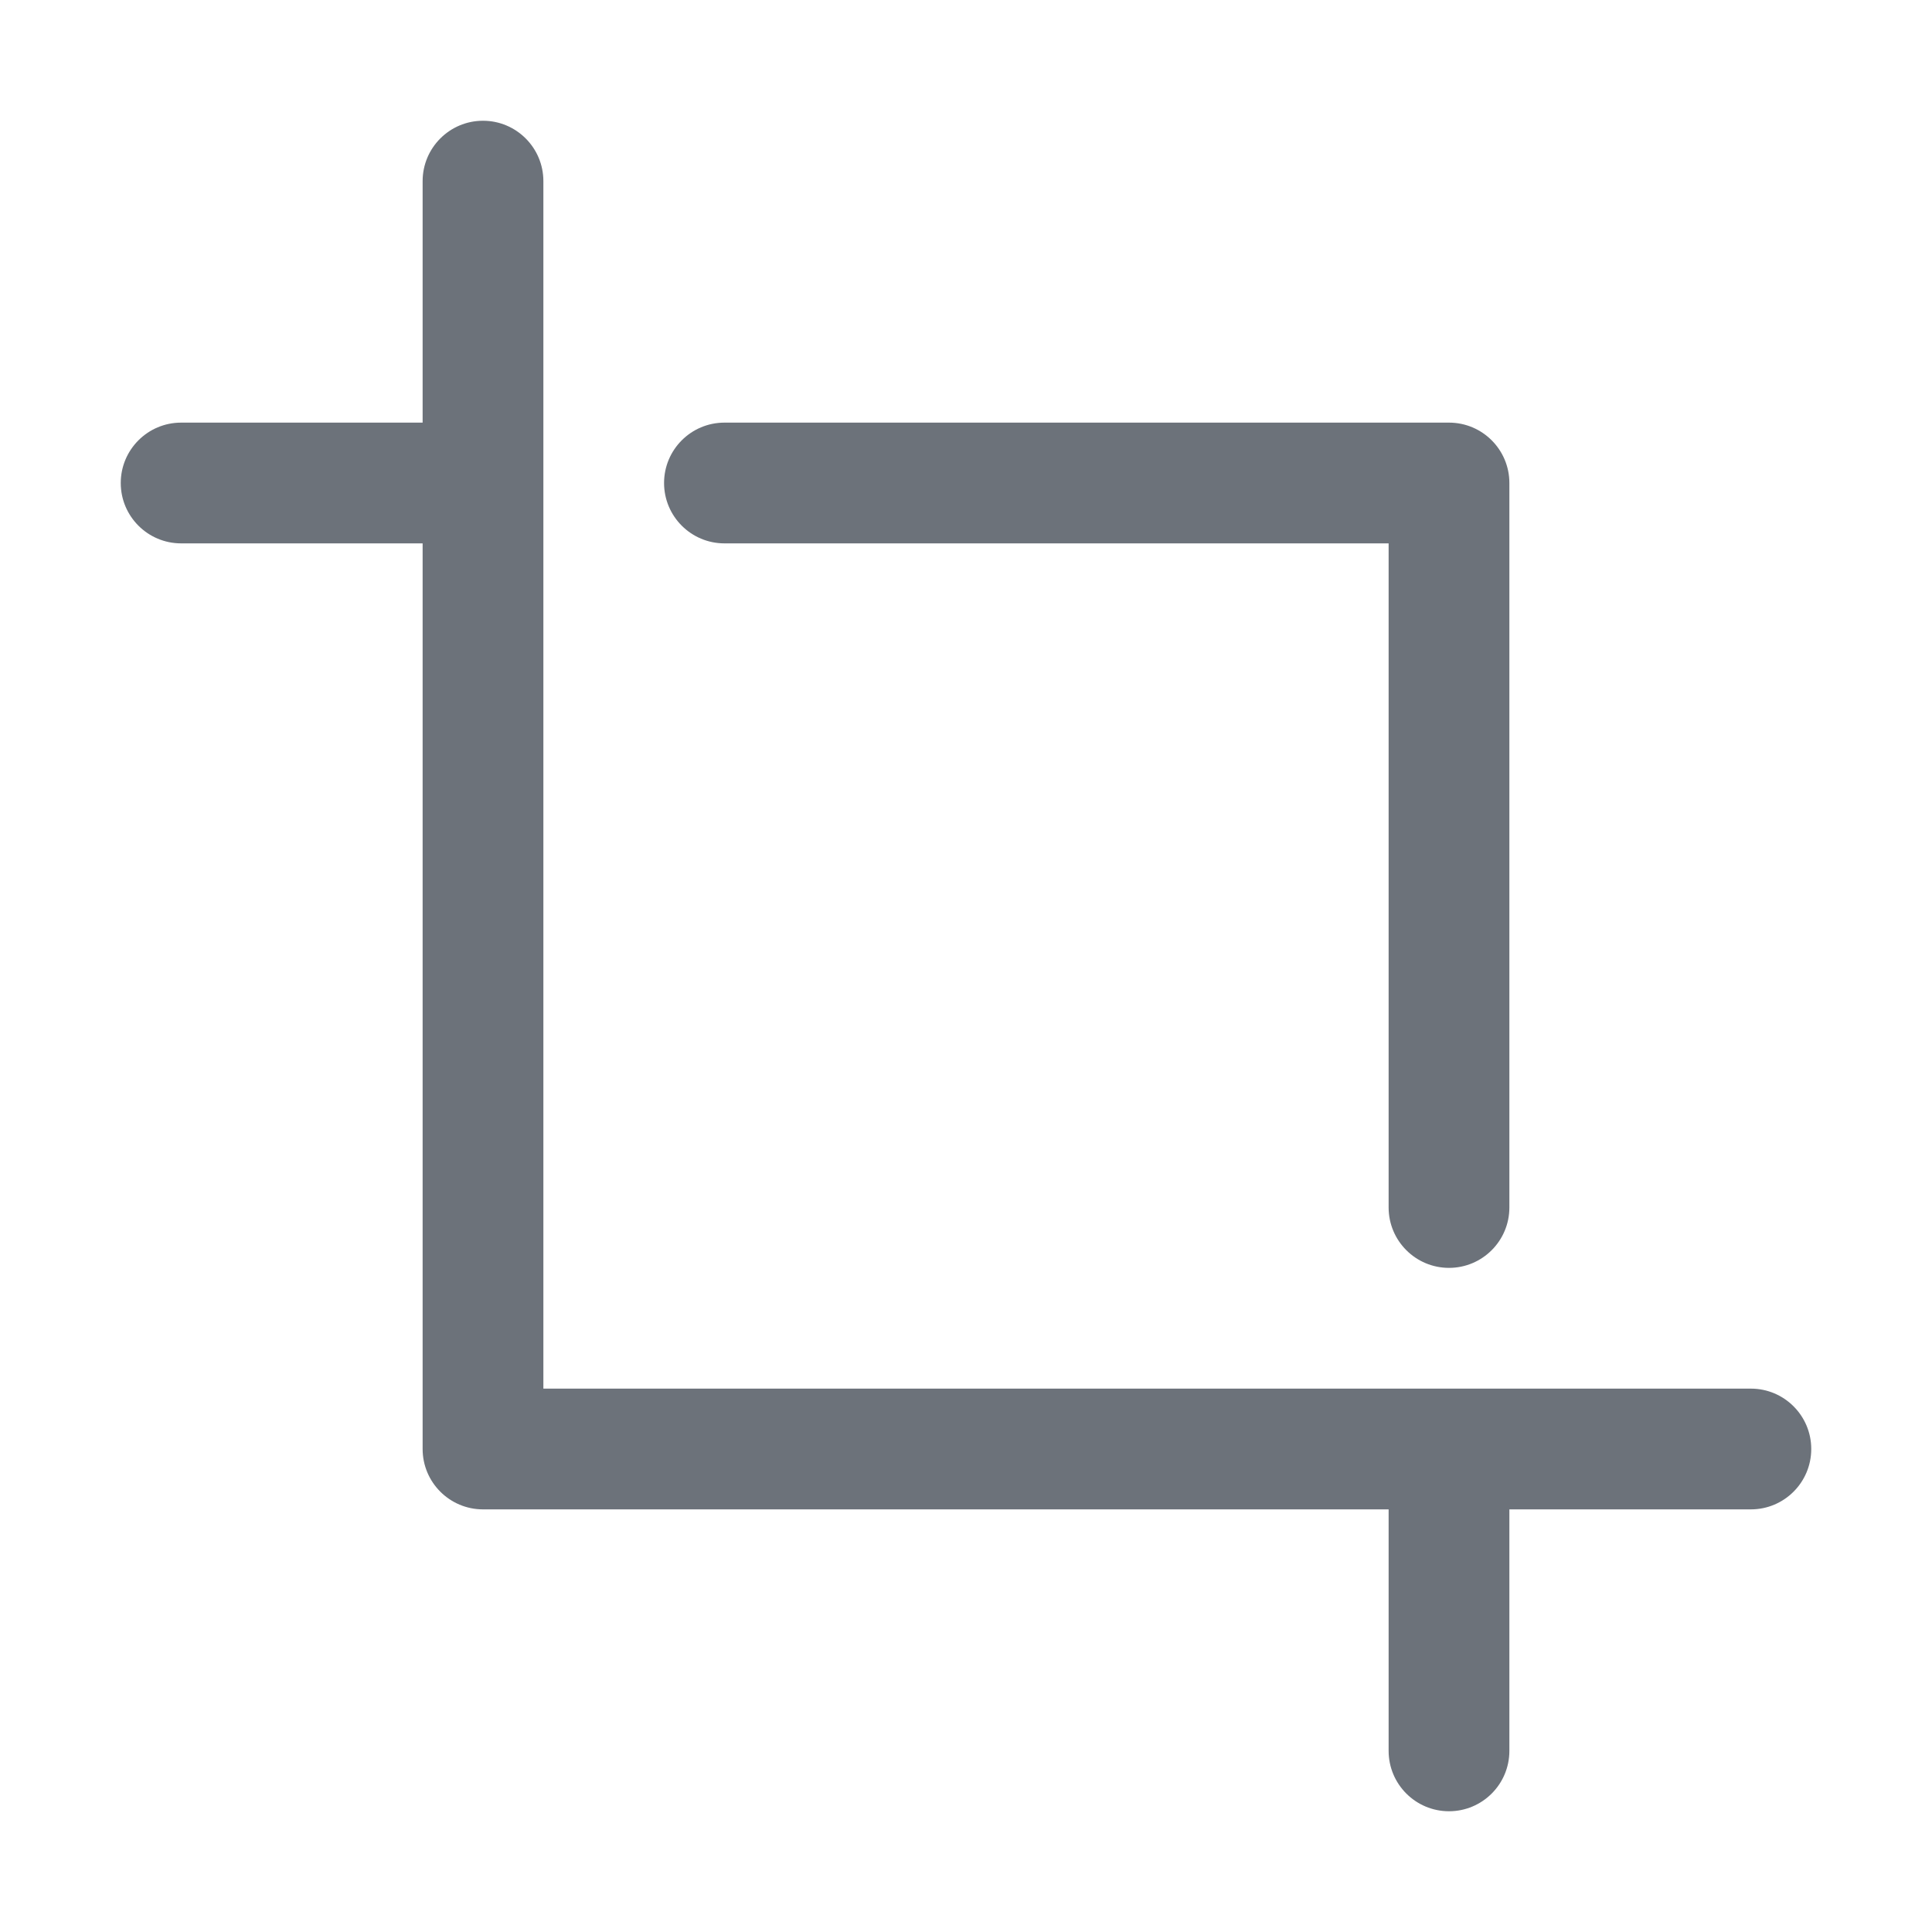
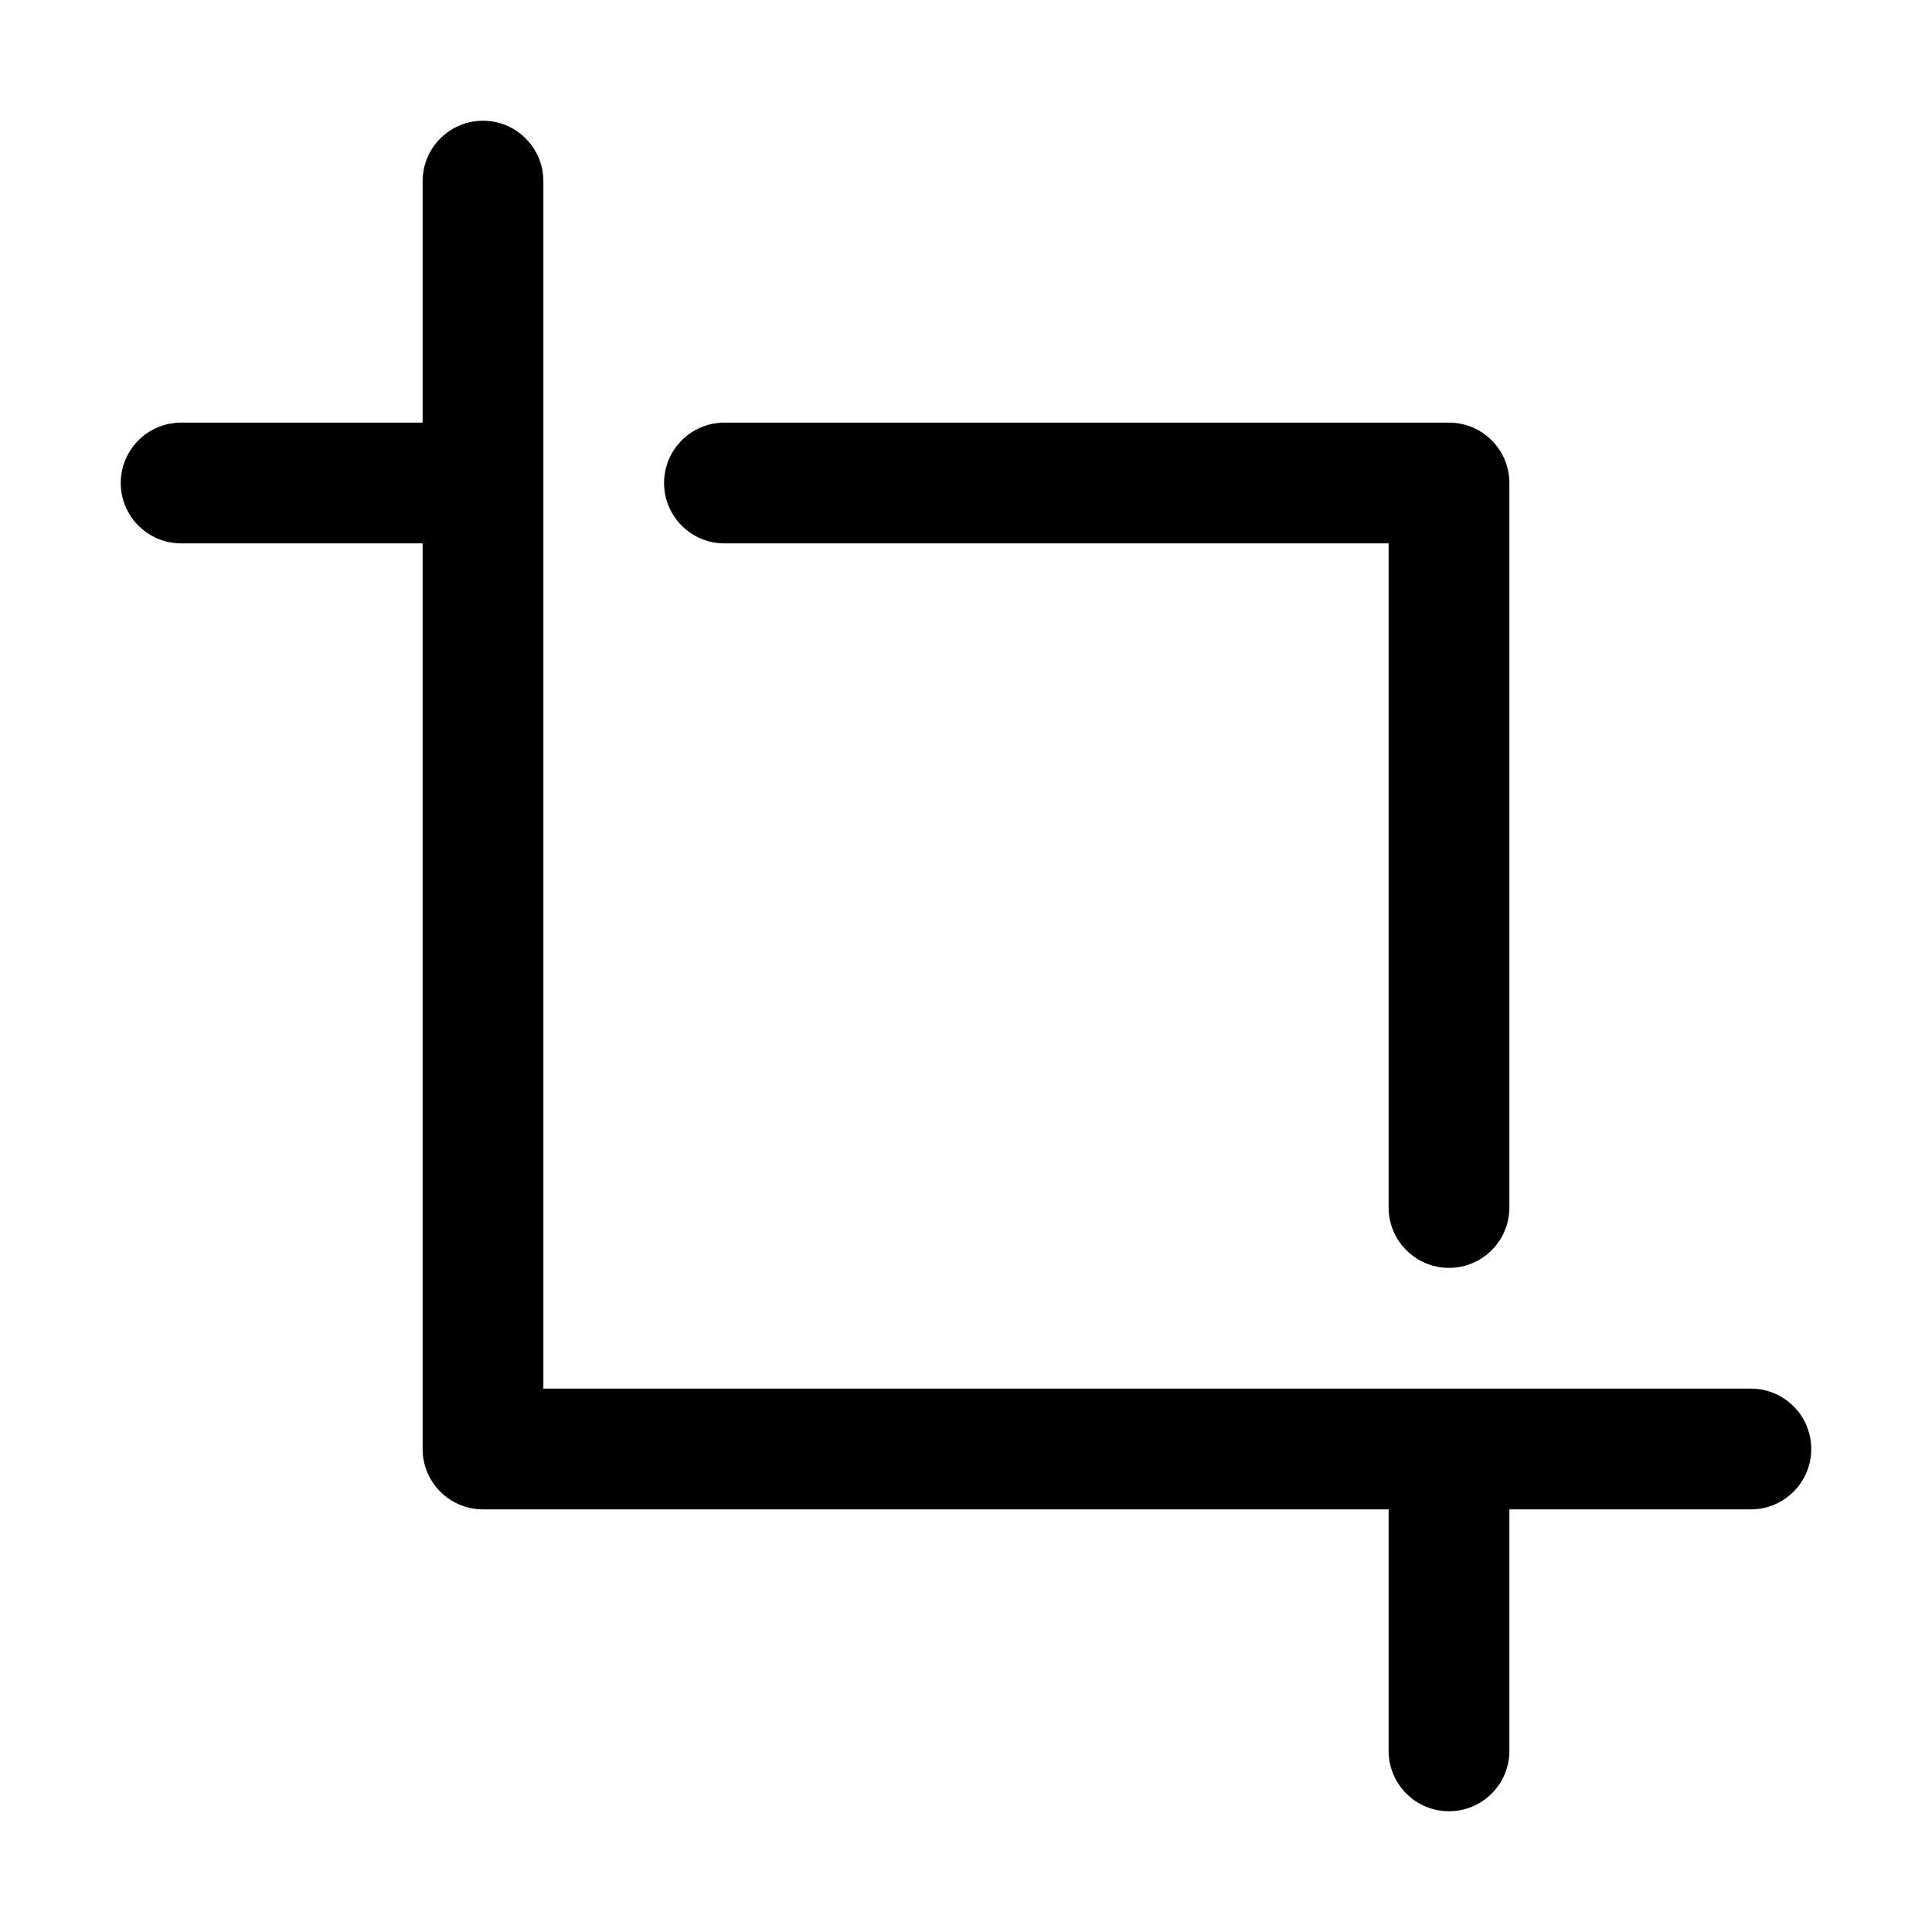
- <svg xmlns="http://www.w3.org/2000/svg" width="32" height="32" viewBox="0 0 32 32" fill="none">
-   <path d="M9 3C9 2.448 8.552 2 8 2C7.448 2 7 2.448 7 3V7H3C2.448 7 2 7.448 2 8C2 8.552 2.448 9 3 9H7V24C7 24.552 7.448 25 8 25H23V29C23 29.552 23.448 30 24 30C24.552 30 25 29.552 25 29V25H29C29.552 25 30 24.552 30 24C30 23.448 29.552 23 29 23H24.016C24.011 23 24.005 23 24 23C23.995 23 23.99 23 23.985 23H9V3Z" fill="#6C727A" />
-   <path d="M10.999 8C10.999 7.448 11.447 7 11.999 7H24C24.552 7 25 7.448 25 8V20C25 20.552 24.552 21 24 21C23.448 21 23 20.552 23 20V9H11.999C11.447 9 10.999 8.552 10.999 8Z" fill="#6C727A" />
+ <svg xmlns="http://www.w3.org/2000/svg" viewBox="0 0 32 32">
+   <path d="M9 3C9 2.448 8.552 2 8 2C7.448 2 7 2.448 7 3V7H3C2.448 7 2 7.448 2 8C2 8.552 2.448 9 3 9H7V24C7 24.552 7.448 25 8 25H23V29C23 29.552 23.448 30 24 30C24.552 30 25 29.552 25 29V25H29C29.552 25 30 24.552 30 24C30 23.448 29.552 23 29 23H24.016C24.011 23 24.005 23 24 23C23.995 23 23.99 23 23.985 23H9V3Z" />
+   <path d="M10.999 8C10.999 7.448 11.447 7 11.999 7H24C24.552 7 25 7.448 25 8V20C25 20.552 24.552 21 24 21C23.448 21 23 20.552 23 20V9H11.999C11.447 9 10.999 8.552 10.999 8Z" />
</svg>
